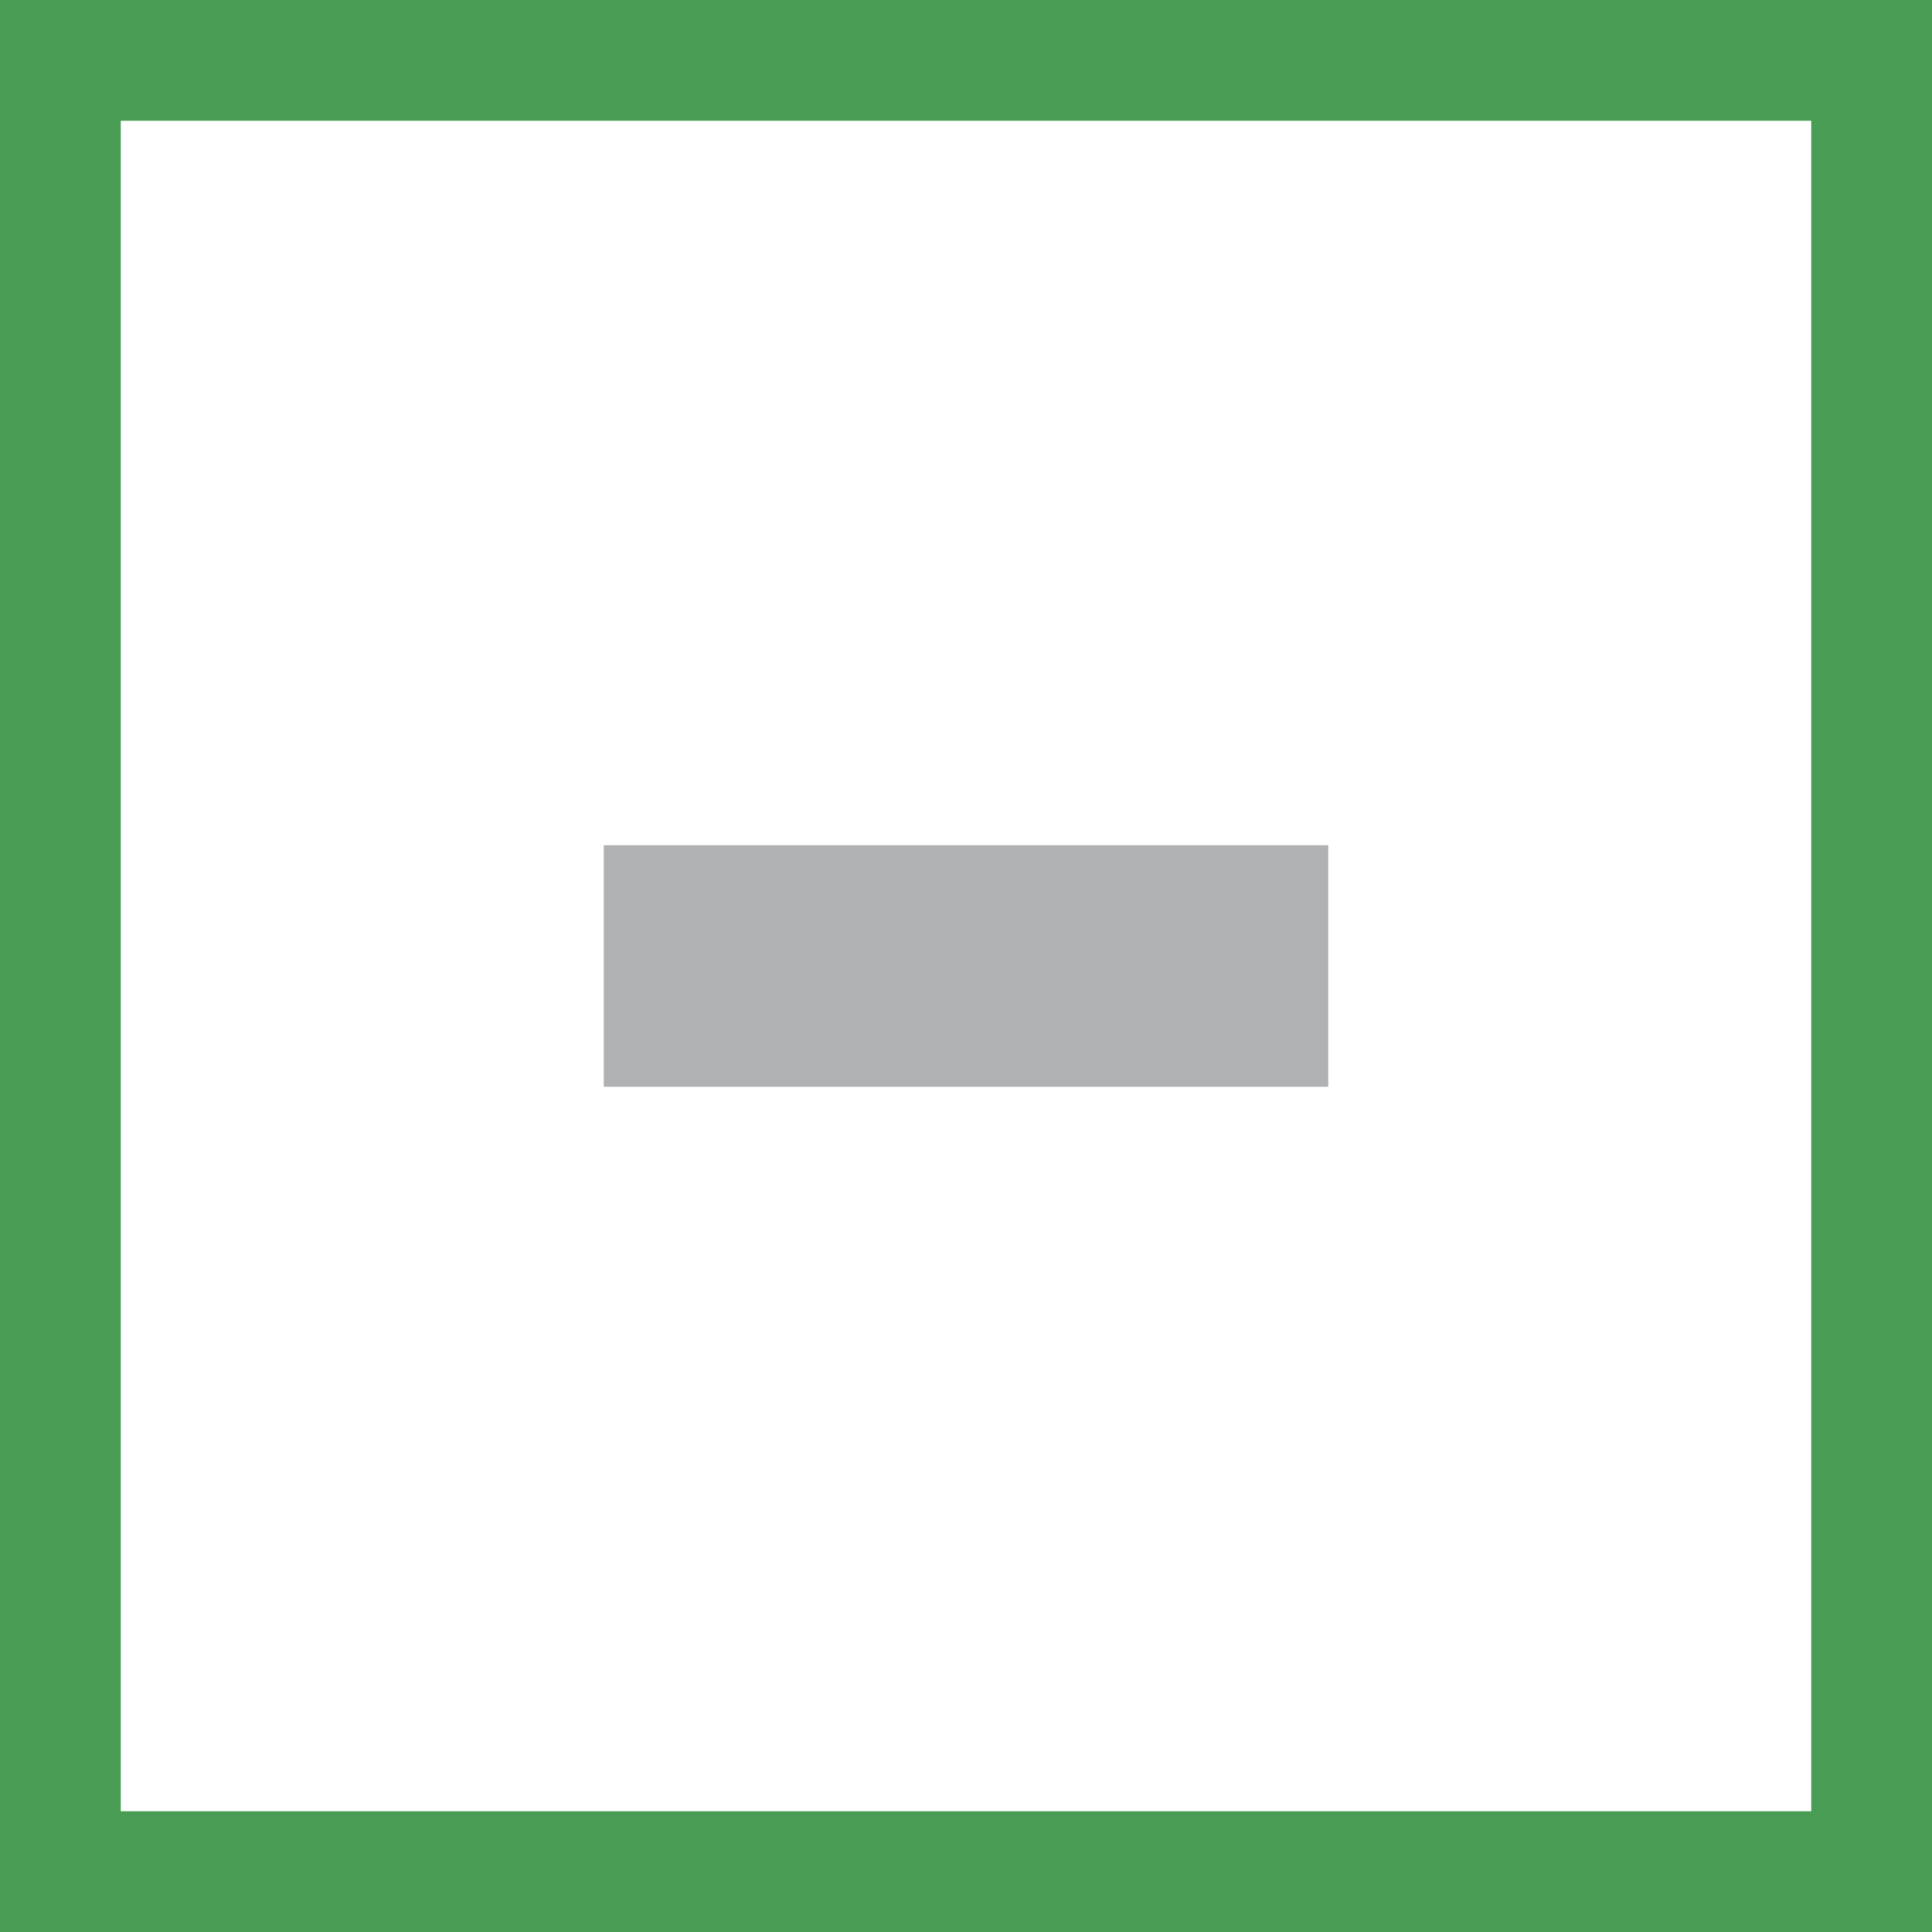
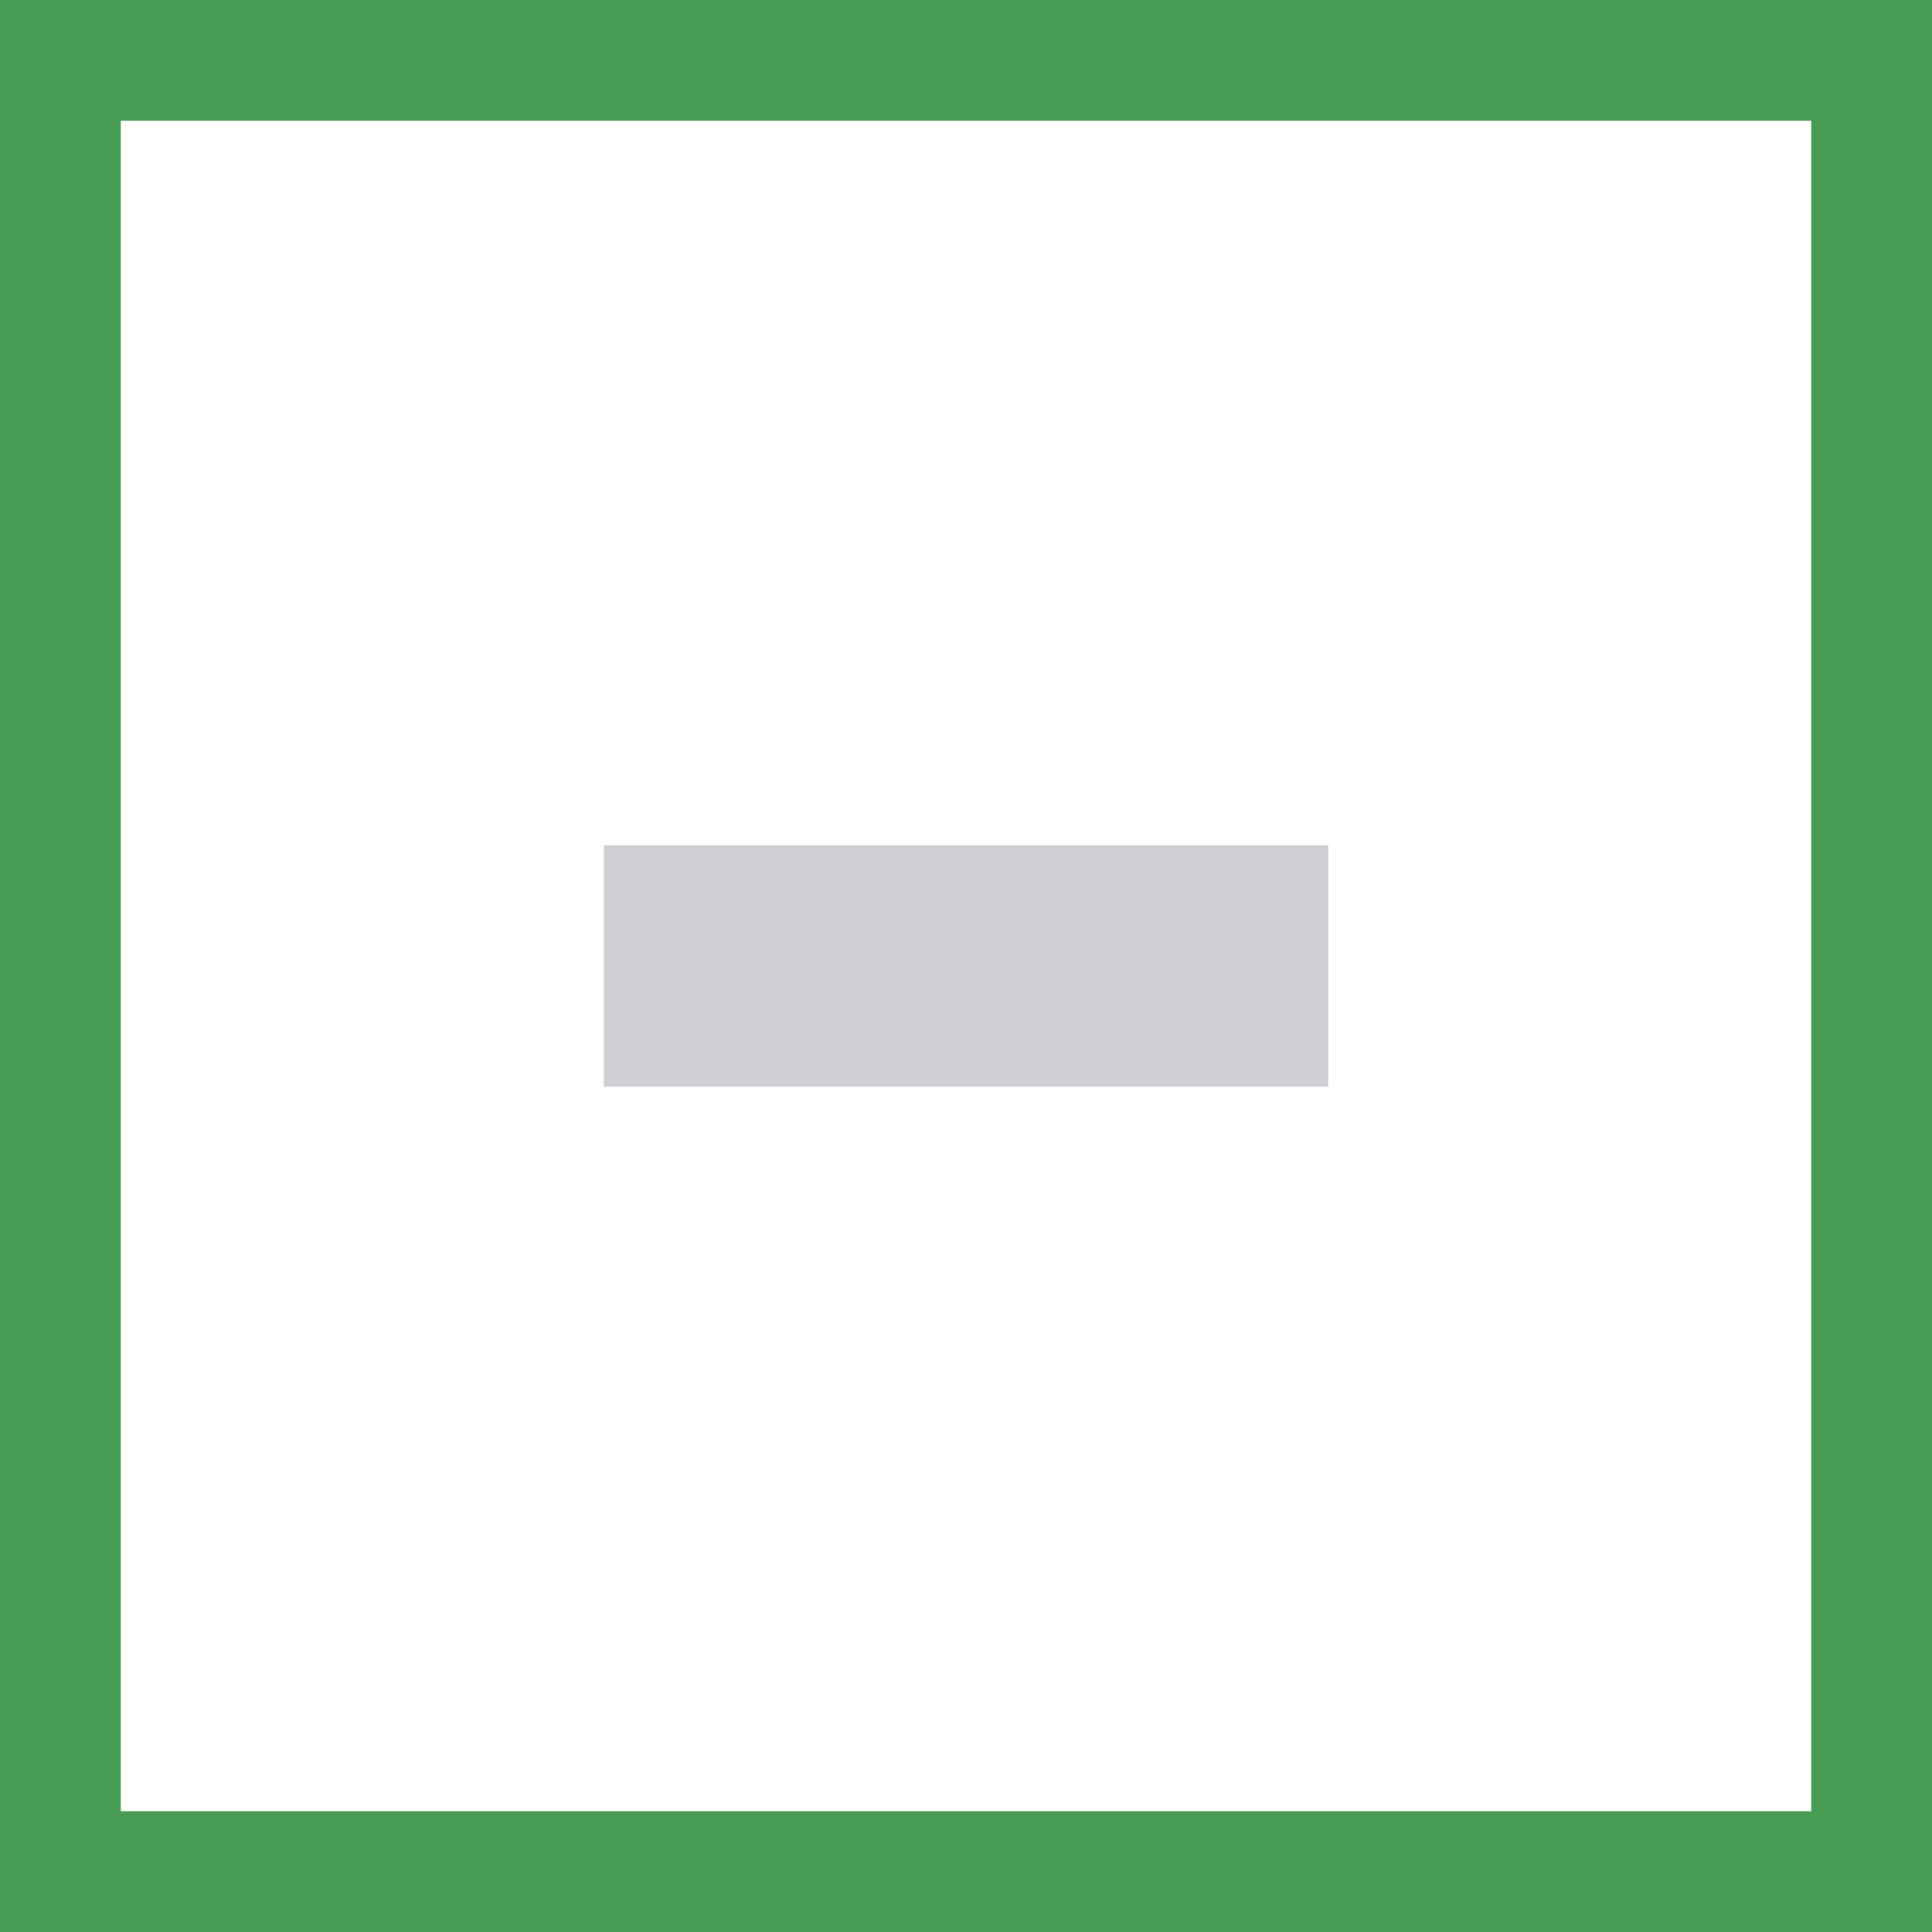
<svg xmlns="http://www.w3.org/2000/svg" width="16" height="16" viewBox="0 0 16 16">
  <path fill="#499C54" d="M 0 0 H 16 V 16 H 0 Z M 1 1 V 15 H 15 V 1 Z" />
-   <rect fill="#AFB1B3" width="6" height="2" x="5" y="7" />
+   <rect fill="#CED0D6" width="6" height="2" x="5" y="7" />
</svg>
